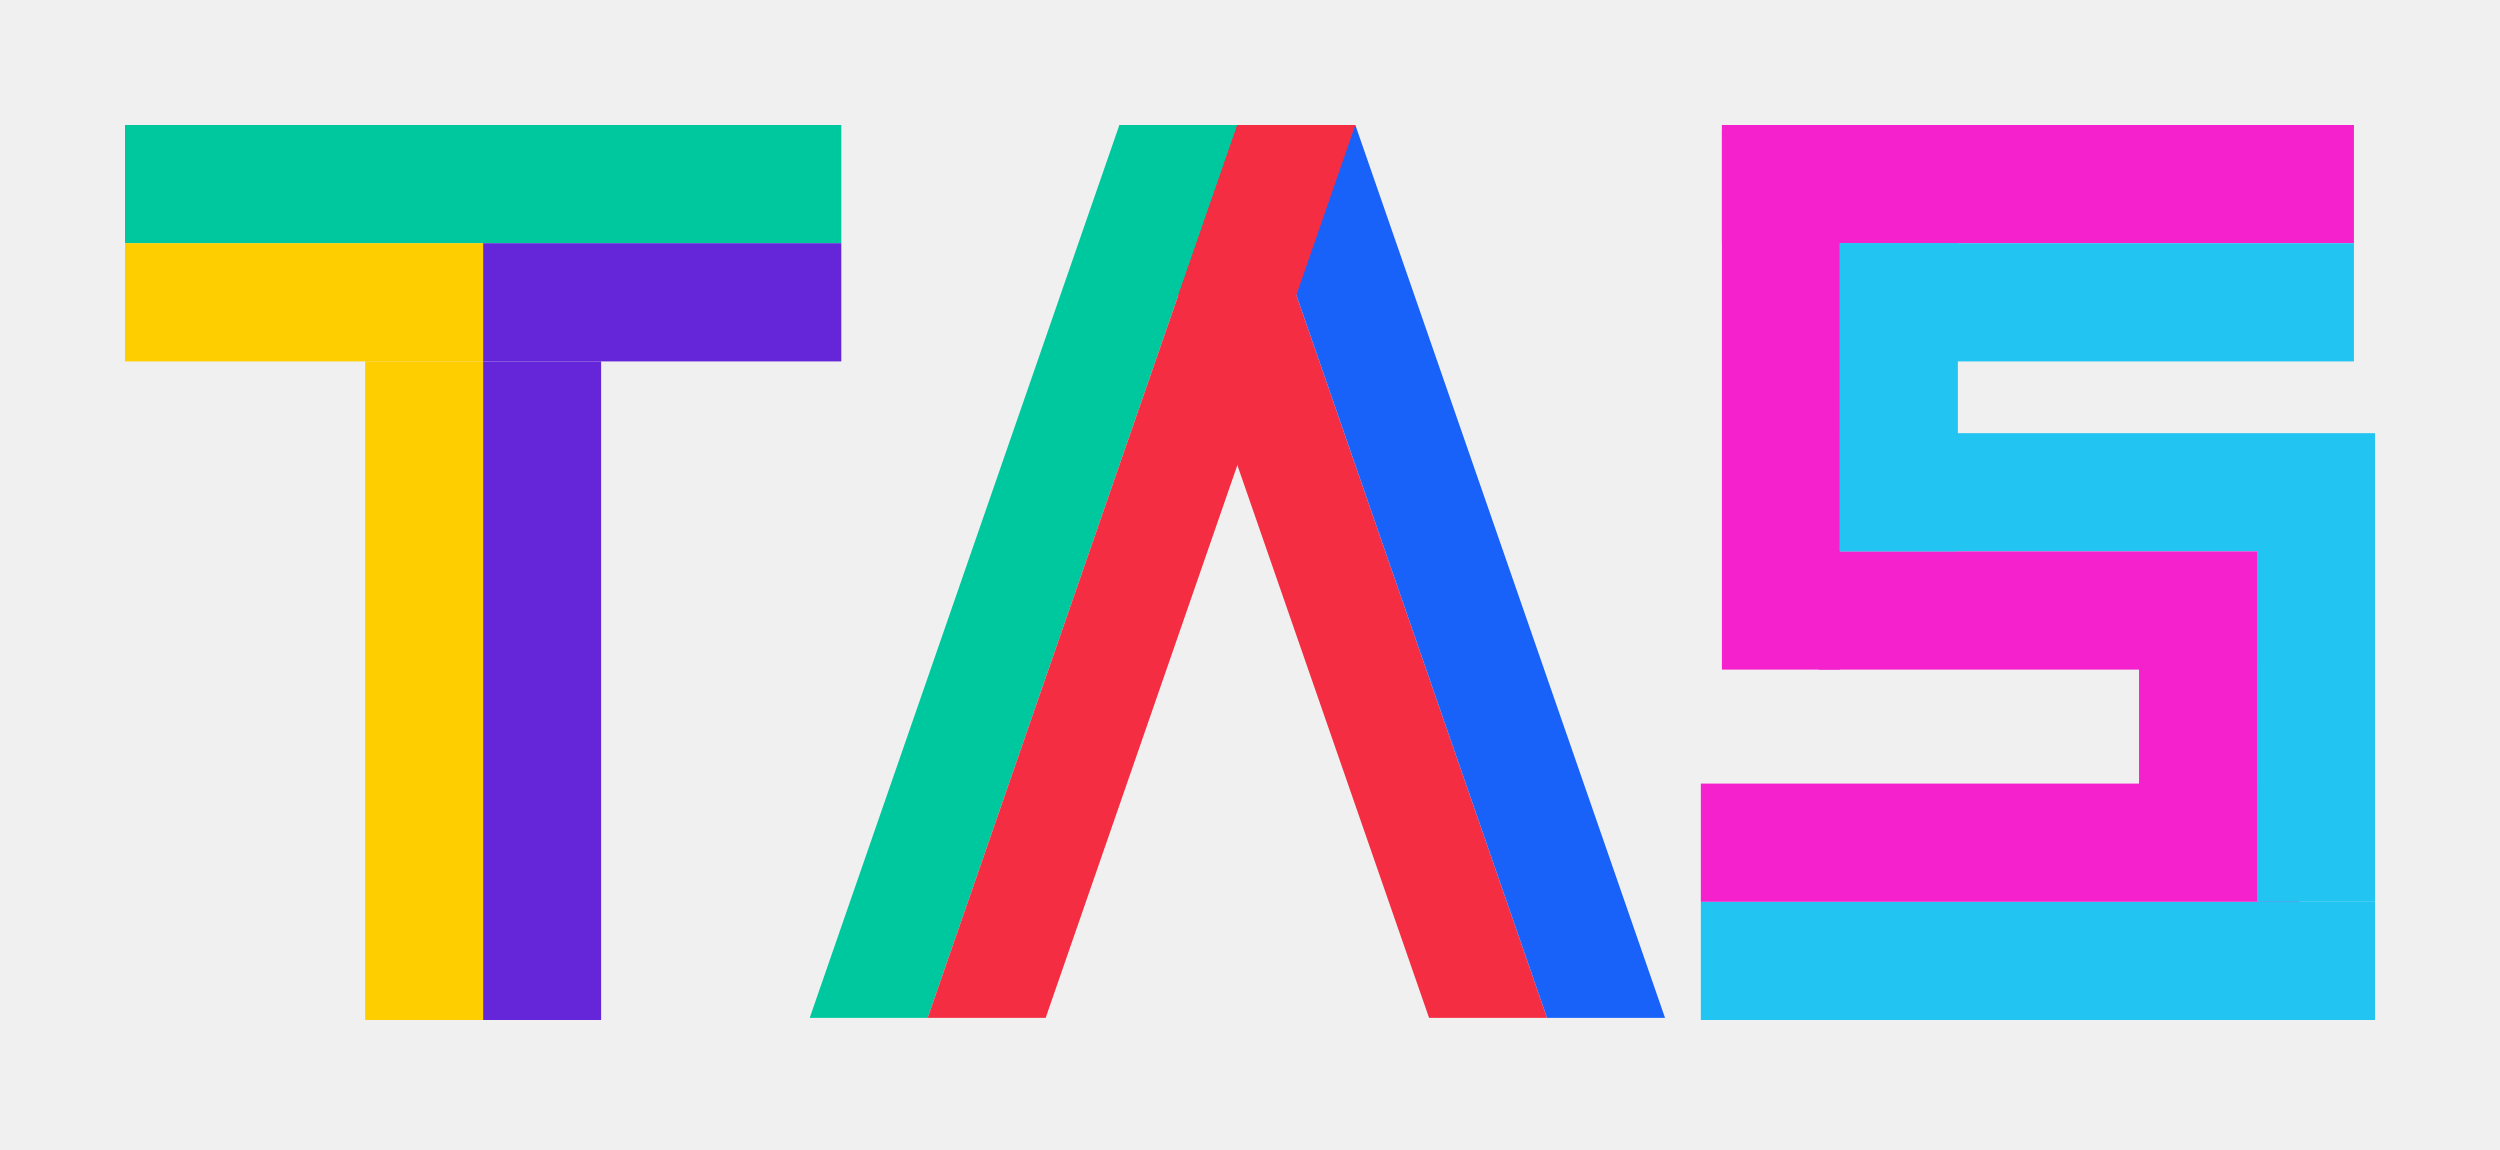
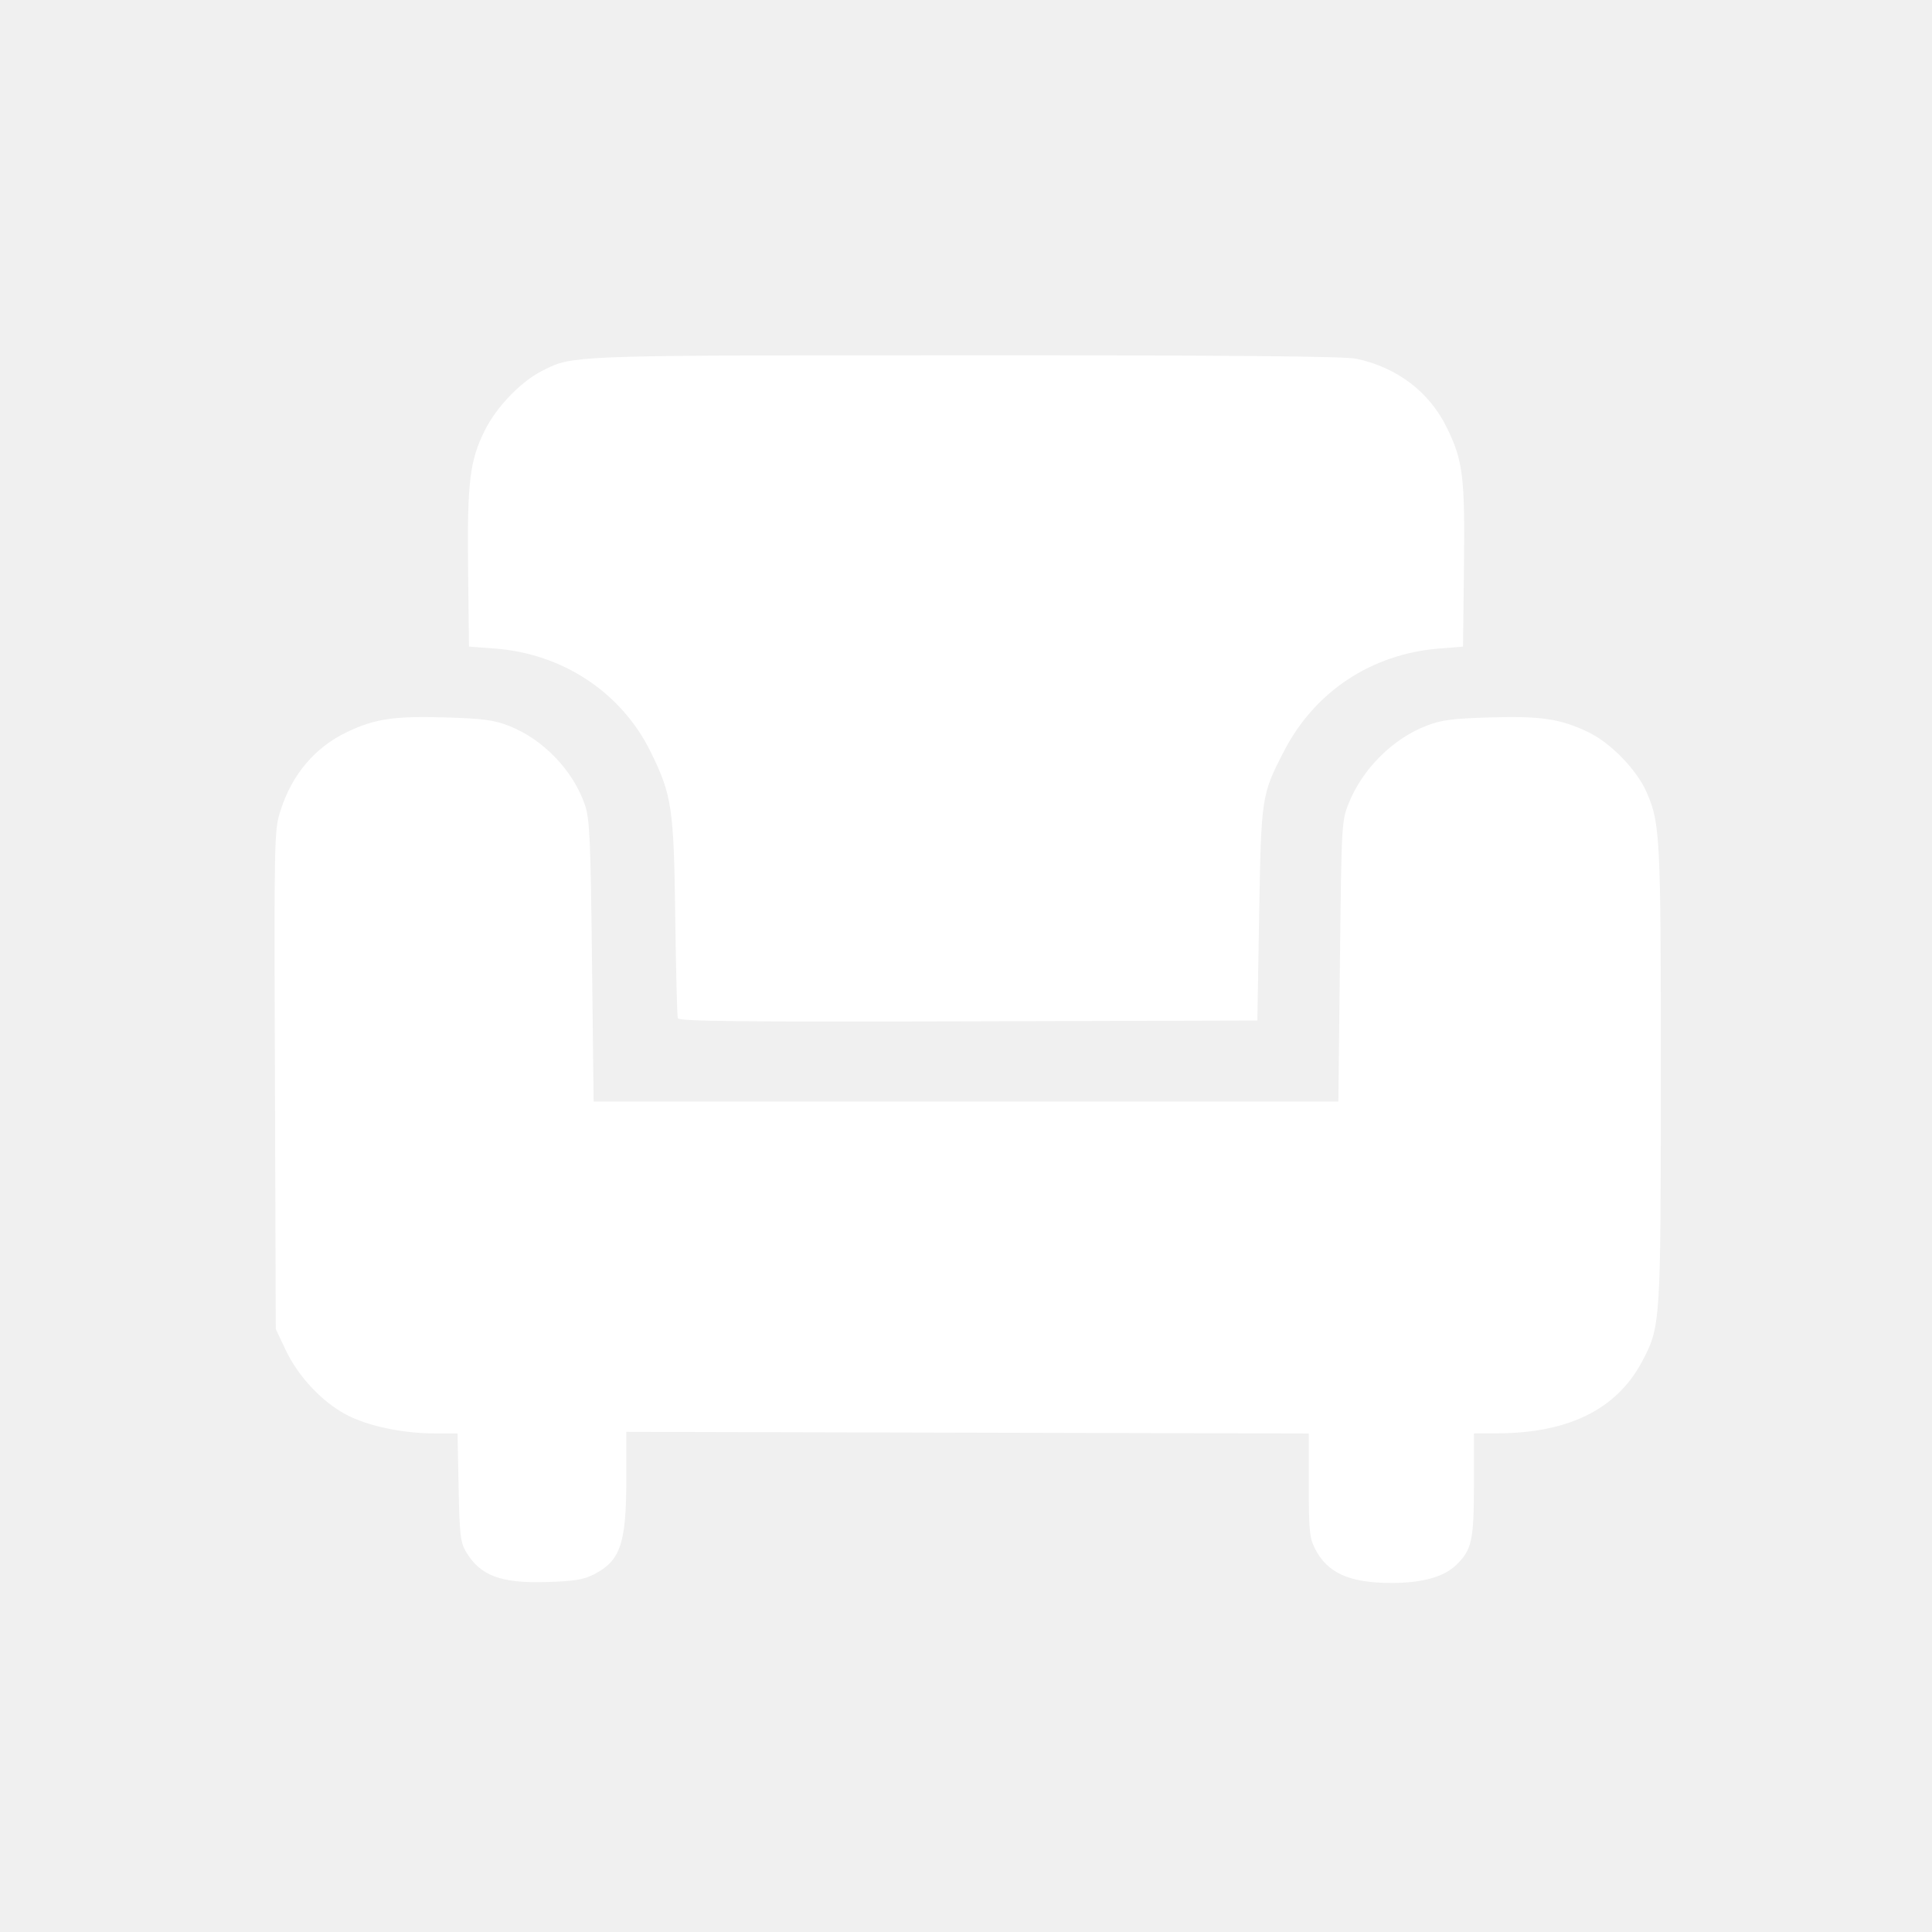
- <svg xmlns="http://www.w3.org/2000/svg" width="500" height="230" viewBox="0 0 500 230" fill="none">
-   <path d="M344.382 133.92V25.844H367.978V133.92H344.382Z" fill="#F421CD" />
-   <path d="M405.899 25H412.64V48.642H405.899V25Z" fill="#D9D9D9" />
-   <path d="M344.382 25H470.786V48.642H344.382V25Z" fill="#F421CD" />
-   <path d="M427.809 168.538V118.722H451.404V168.538H427.809Z" fill="#F421CD" />
-   <path d="M340.169 180.358H475V204H340.169V180.358Z" fill="#22C4F2" />
-   <path d="M367.978 48.642H470.786V72.283H367.978V48.642Z" fill="#22C4F2" />
-   <path d="M367.978 86.637H475V110.278H367.978V86.637Z" fill="#22C4F2" />
-   <path d="M363.764 110.278H475V133.92H363.764V110.278Z" fill="#F421CD" />
-   <path d="M340.169 156.717H459.831V180.358H340.169V156.717Z" fill="#F421CD" />
-   <path d="M367.978 110.278V48.642H391.573V110.278H367.978Z" fill="#22C4F2" />
-   <path d="M451.404 180.358V100.991H475V180.358H451.404Z" fill="#22C4F2" />
-   <path d="M309.41 203.578L247.472 25H223.876L285.815 203.578H309.41Z" fill="#F52D42" />
-   <path d="M161.938 203.578L223.876 25H247.472L185.534 203.578H161.938Z" fill="#00C89E" />
-   <path d="M333.006 203.578L271.067 25H247.472L309.41 203.578H333.006Z" fill="#1862FA" />
-   <path d="M185.534 203.578L247.472 25H271.067L209.129 203.578H185.534Z" fill="#F52D42" />
-   <path d="M25 25H168.258V48.642H25V25Z" fill="#00C89E" />
-   <path d="M25 48.642H96.629V72.283H25V48.642Z" fill="#FFCE00" />
-   <path d="M96.629 48.642H168.258V72.283H96.629V48.642Z" fill="#6526D9" />
-   <path d="M73.034 72.283H96.629V204H73.034V72.283Z" fill="#FFCE00" />
-   <path d="M96.629 72.283H120.225V204H96.629V72.283Z" fill="#6526D9" />
+ <svg xmlns="http://www.w3.org/2000/svg" width="620" height="620" viewBox="202 202 620 620" fill="none" role="img" aria-label="TAS">
+   <path d="M 392.67 707.20 C389.32,708.93 386.34,709.42 377.50,709.69 C362.66,710.15 356.08,707.67 351.50,699.90 C349.75,696.93 349.46,694.33 349.17,679.25 L 348.83 662.00 L 341.51 662.00 C331.13,662.00 319.92,659.61 313.00,655.92 C305.25,651.79 297.66,643.66 293.68,635.24 L 290.50 628.50 L 290.23 548.55 C289.96,469.82 289.99,468.51 292.04,462.05 C295.74,450.47 303.12,441.79 313.43,436.89 C322.35,432.65 328.52,431.74 344.91,432.23 C357.02,432.59 360.49,433.05 365.34,434.94 C376.28,439.20 385.99,449.32 389.72,460.34 C391.25,464.84 391.53,471.23 391.98,510.50 L 392.50 555.50 L 631.50 555.50 L 632.00 510.50 C632.50,466.28 632.55,465.40 634.84,459.72 C639.25,448.76 648.90,439.13 659.66,434.94 C664.51,433.05 667.98,432.59 680.09,432.23 C696.49,431.74 702.66,432.65 711.57,436.89 C718.84,440.35 727.20,448.94 730.42,456.25 C734.77,466.14 735.00,470.76 734.98,547.08 C734.96,626.78 734.90,627.78 728.92,639.01 C720.80,654.22 705.44,661.86 682.75,661.97 L 675.00 662.00 L 675.00 678.38 C675.00,696.38 674.32,699.45 669.22,704.31 C665.24,708.09 658.33,710.00 648.59,709.99 C635.06,709.99 627.99,706.82 623.99,698.98 C622.24,695.55 622.00,693.08 622.00,678.55 L 622.00 662.02 L 512.50 661.76 L 403.00 661.50 L 402.99 676.50 C402.99,697.31 401.13,702.82 392.67,707.20 ZM 606.08 495.50 L 605.50 529.50 L 512.72 529.76 C439.00,529.96 419.86,529.75 419.52,528.76 C419.29,528.06 418.92,513.33 418.69,496.00 C418.24,461.26 417.62,457.15 410.83,443.33 C401.45,424.22 382.60,411.74 360.66,410.11 L 352.50 409.50 L 352.22 385.00 C351.89,356.79 352.73,349.81 357.60,340.08 C361.34,332.60 369.07,324.54 375.79,321.11 C376.83,320.58 377.73,320.11 378.66,319.68 C386.64,316.03 396.30,316.03 505.79,316.02 L 512.20 316.01 C596.42,316.00 633.47,316.33 637.20,317.11 C650.31,319.87 660.68,327.75 666.29,339.20 C671.51,349.87 672.14,355.00 671.80,384.00 L 671.50 409.50 L 663.73 410.13 C642.12,411.89 623.97,423.90 614.08,443.00 C606.82,457.01 606.72,457.69 606.08,495.50 Z" fill="#ffffff" />
</svg>
